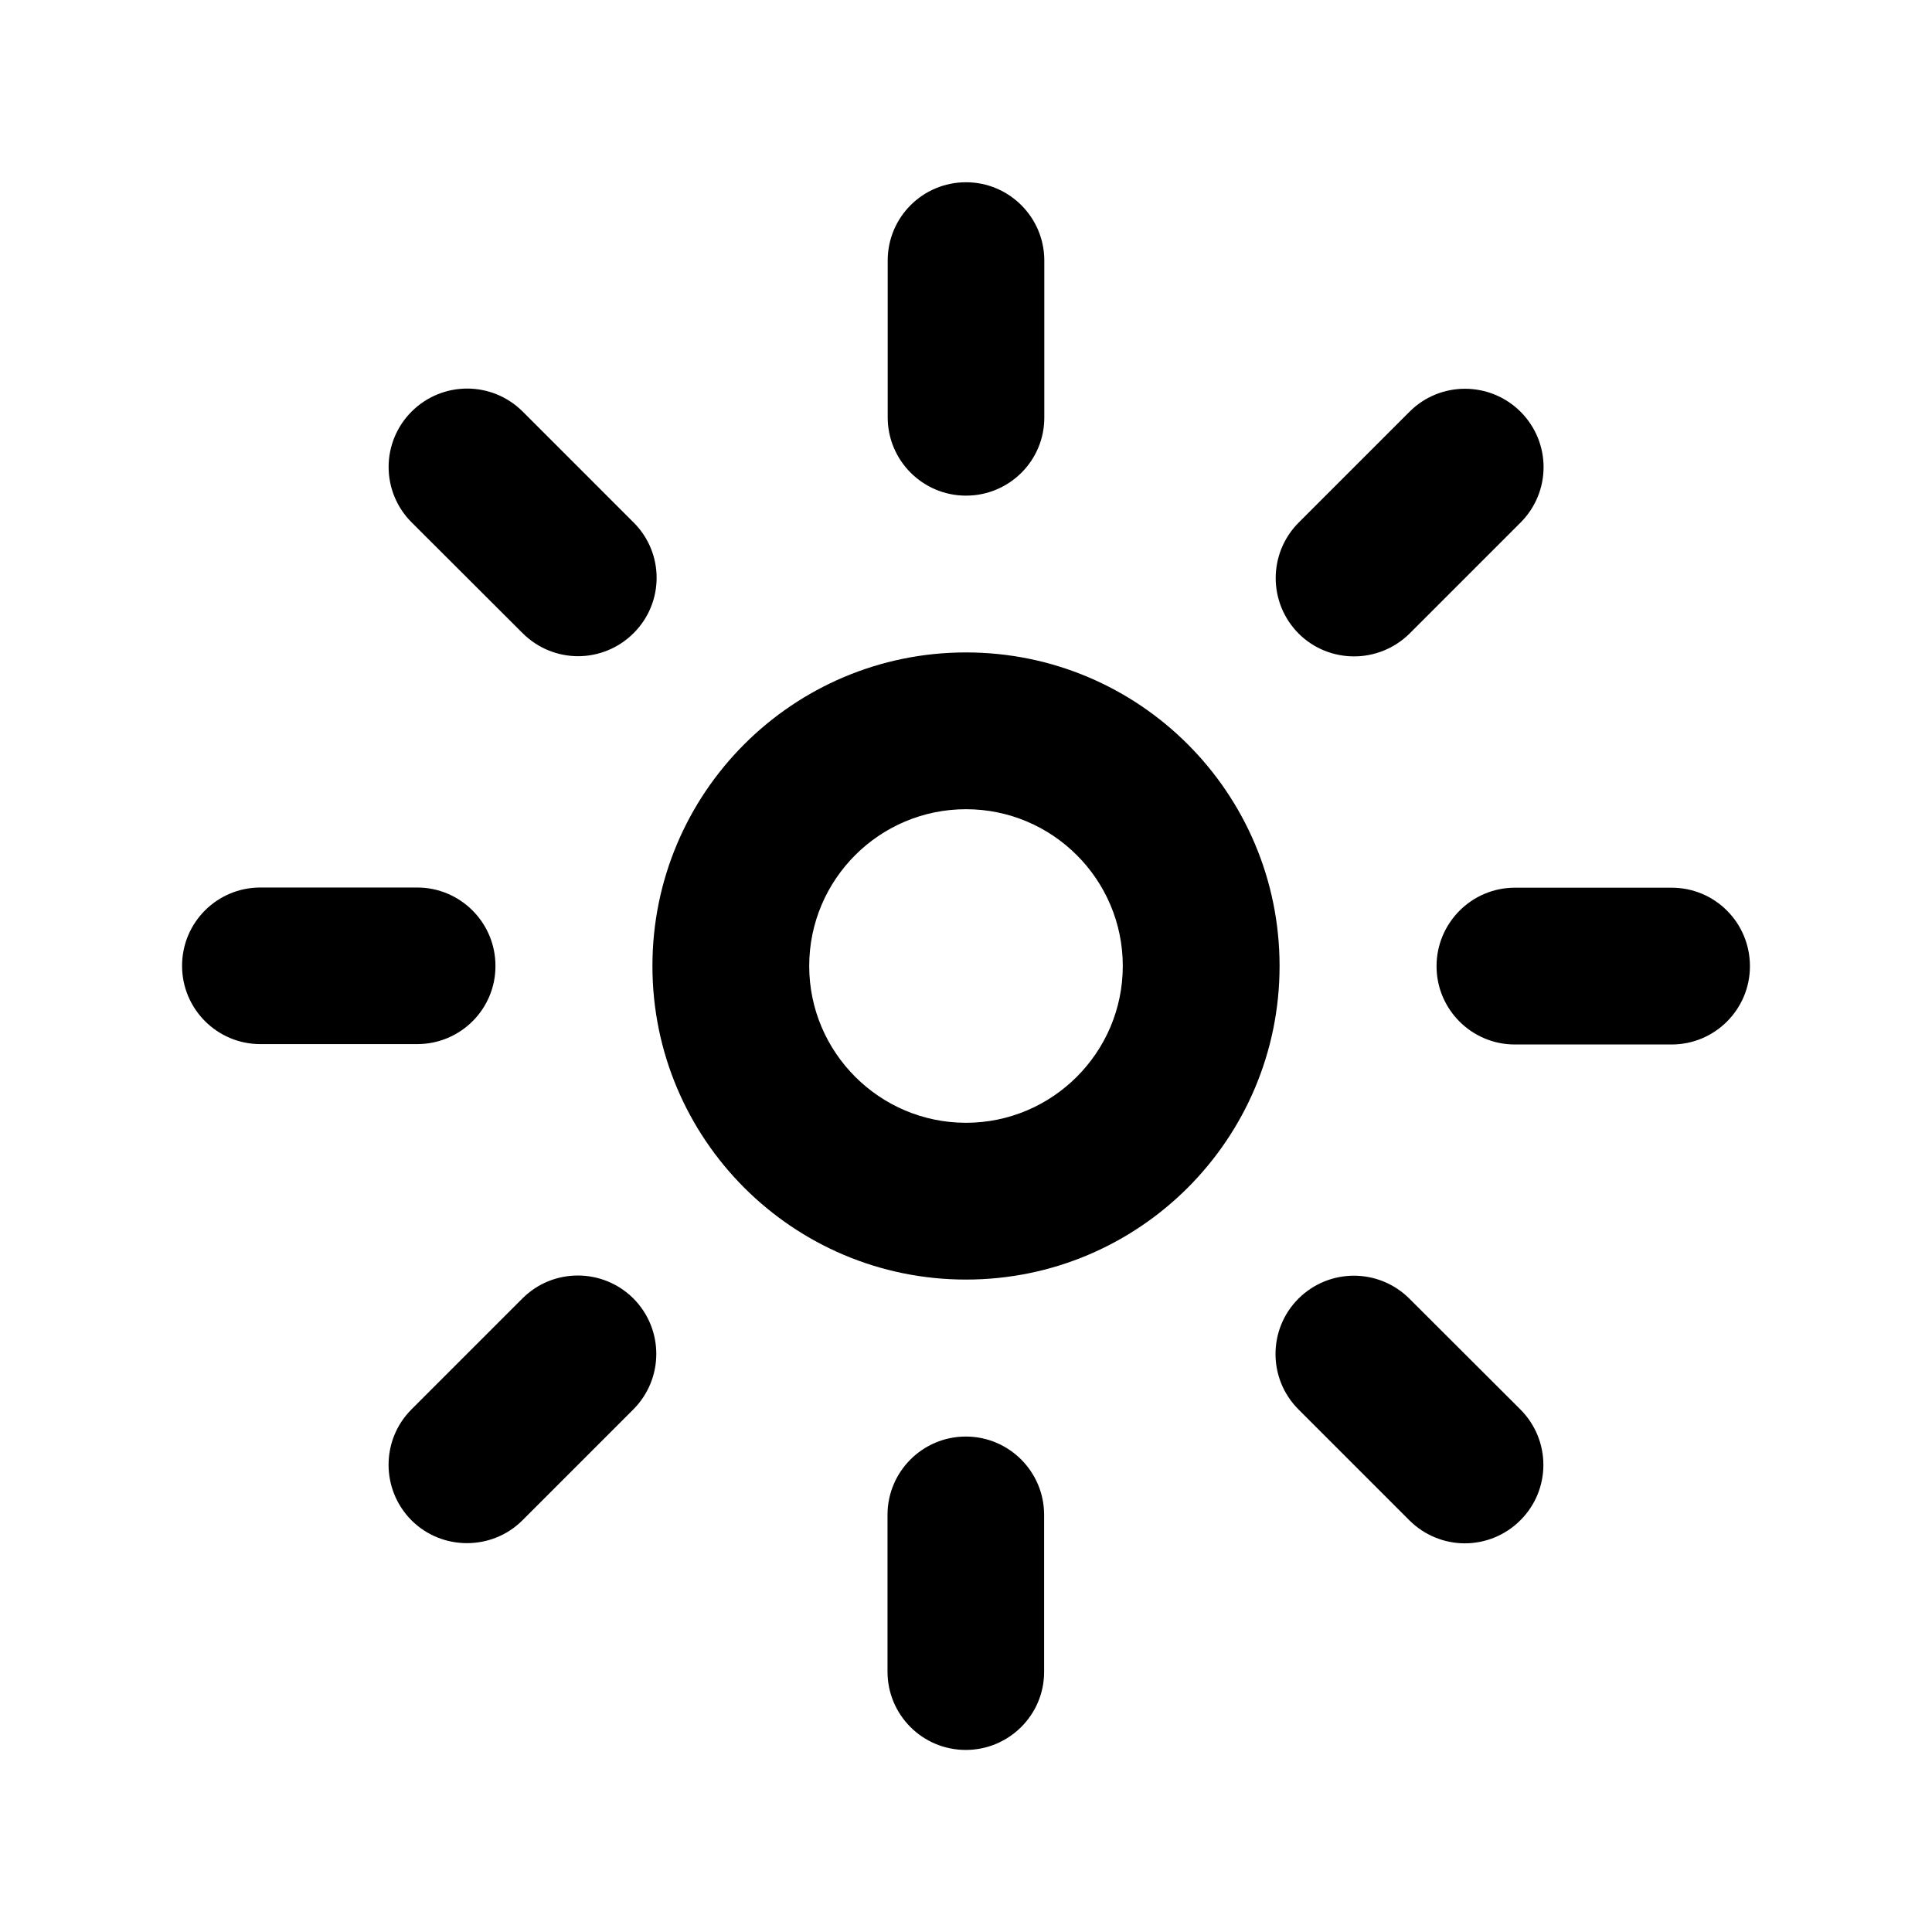
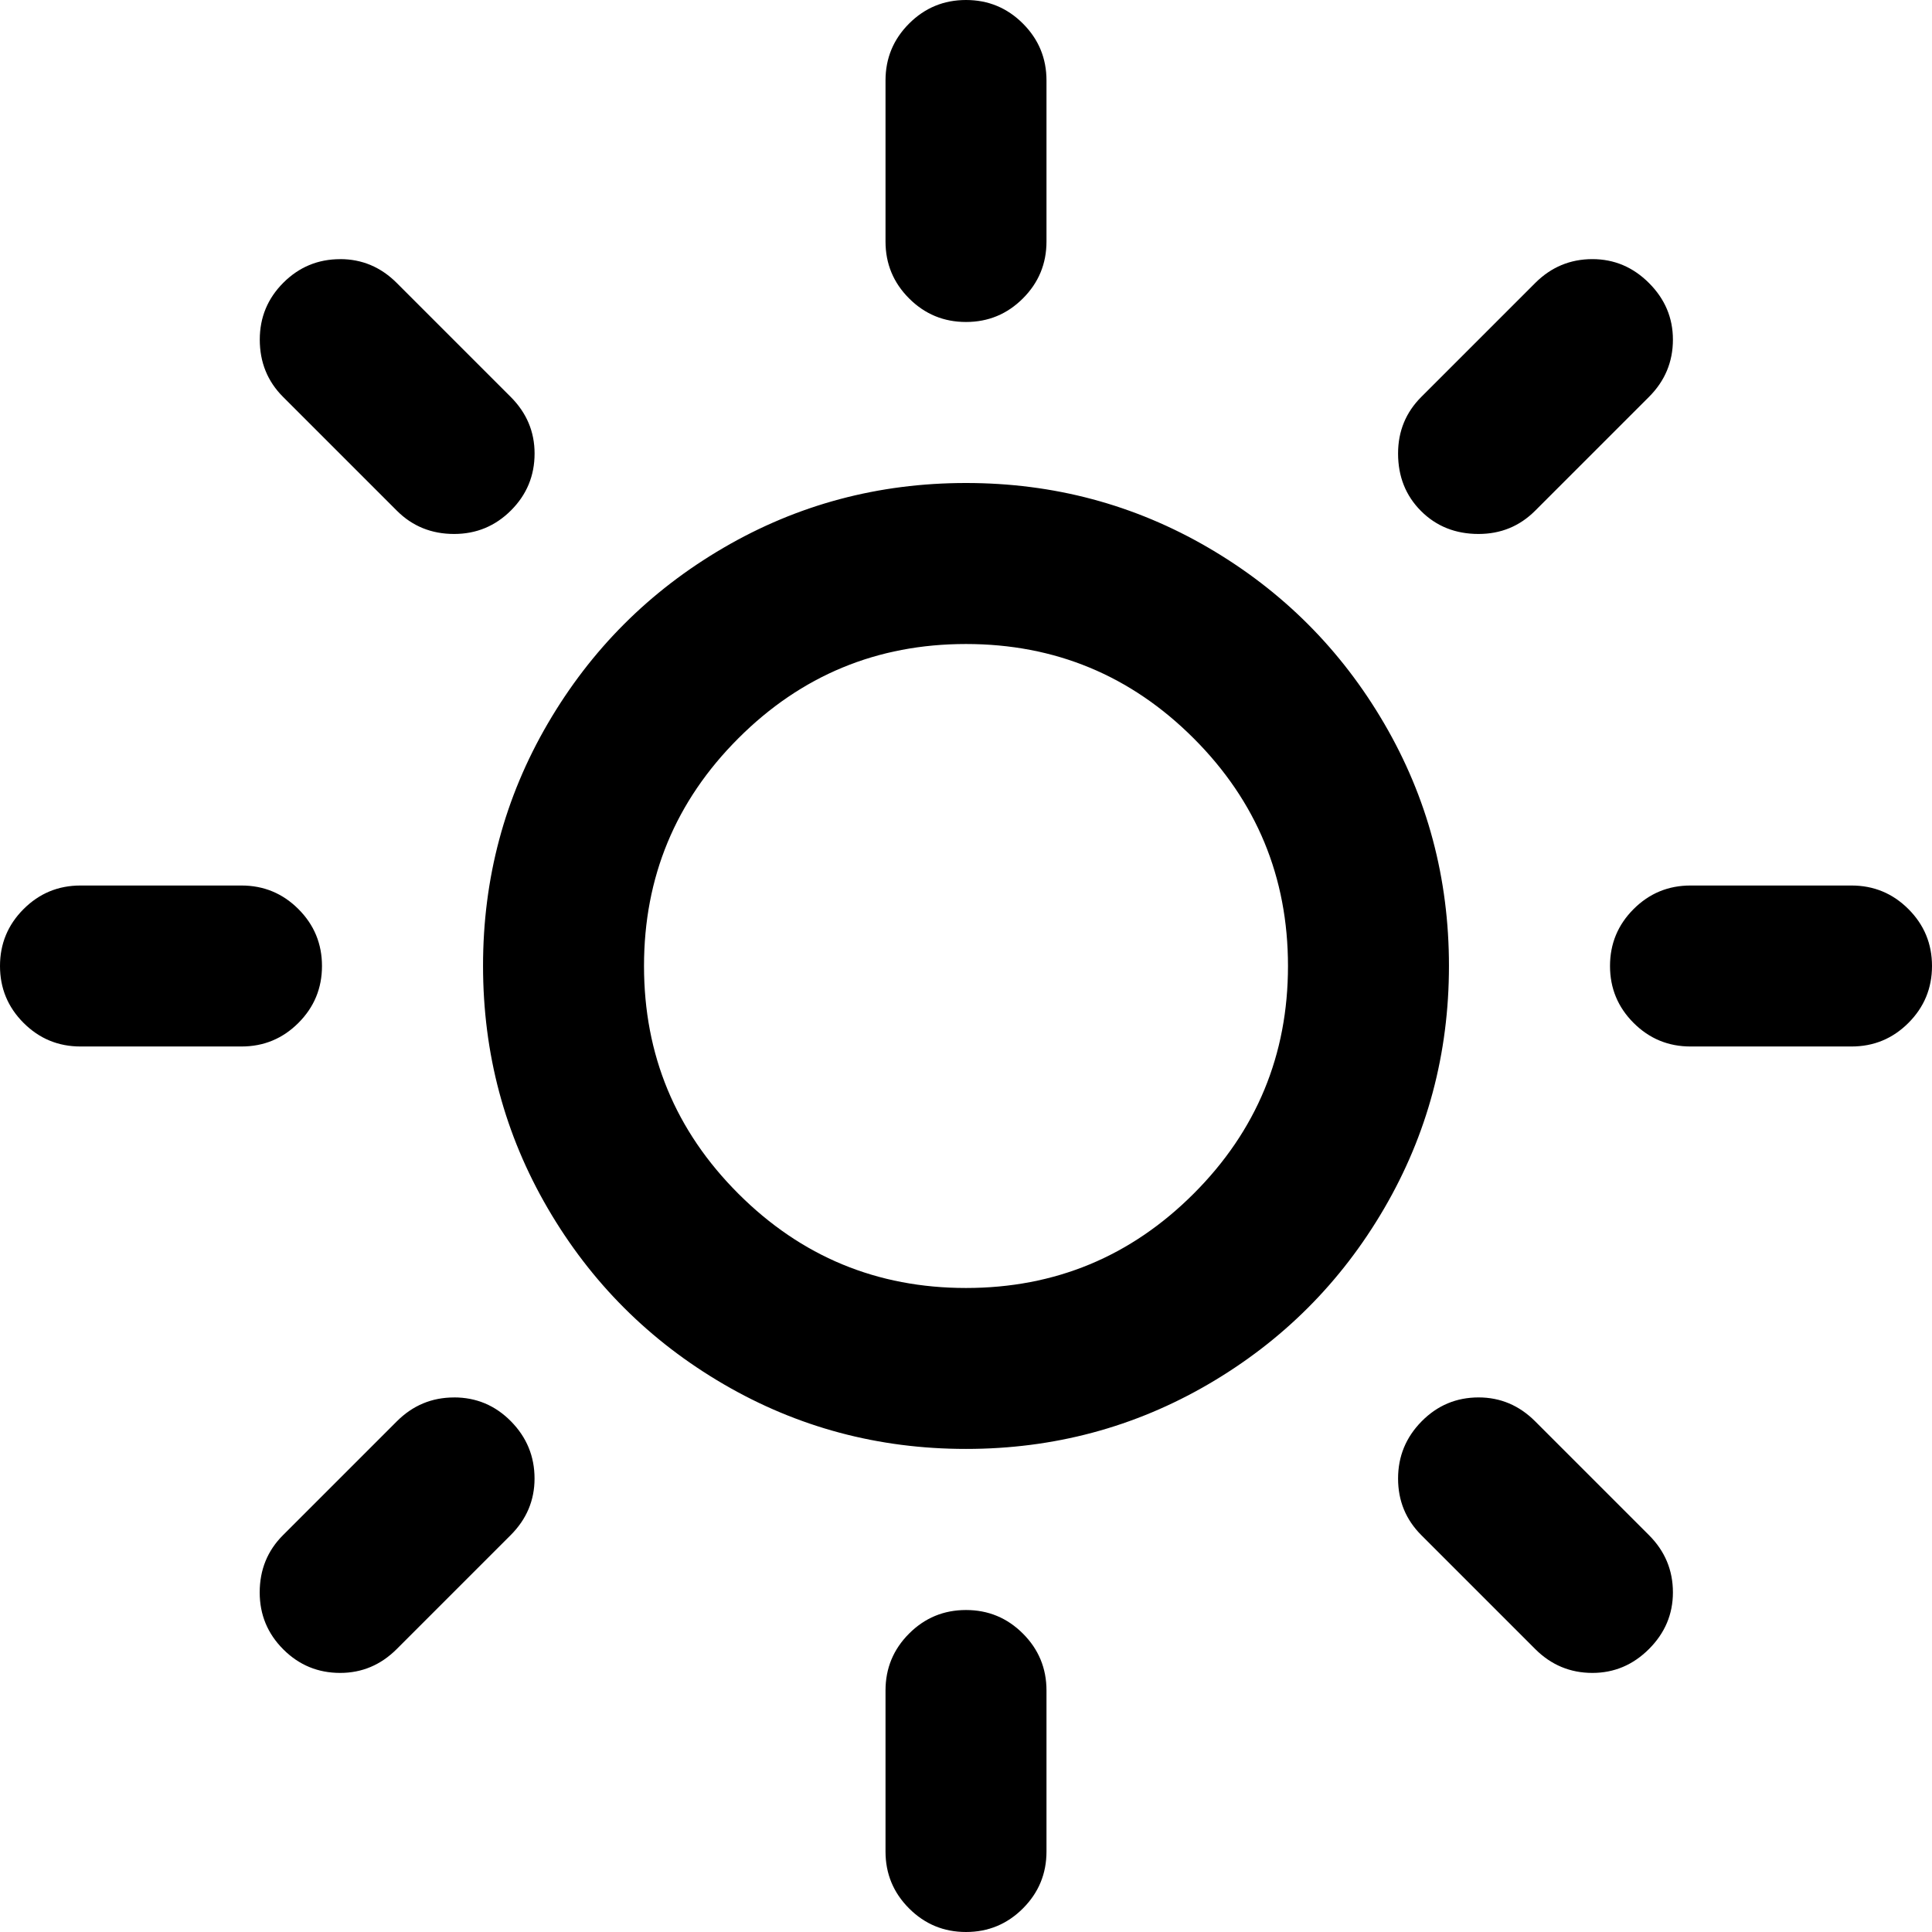
- <svg xmlns="http://www.w3.org/2000/svg" width="2em" height="2em" class="svg-icon" style="vertical-align: middle;fill: currentColor;overflow: hidden;" viewBox="0 0 1024 1024" version="1.1">
-   <path d="M512 428.9c45.8 0 83.1 37.2 83.1 83.1 0 45.8-37.3 83.1-83.1 83.1s-83.1-37.3-83.1-83.1c0-45.9 37.3-83.1 83.1-83.1m0-83.1c-91.8 0-166.2 74.4-166.2 166.2 0 91.8 74.4 166.2 166.2 166.2 91.8 0 166.2-74.4 166.2-166.2 0-91.8-74.4-166.2-166.2-166.2M512 262.7c-22.9 0-41.5-18.6-41.5-41.5v-83.1c0-23 18.6-41.5 41.5-41.5s41.5 18.6 41.5 41.5v83.1c0.1 22.9-18.5 41.5-41.5 41.5M717.7 347.9c-10.6 0-21.3-4-29.4-12.1-16.2-16.3-16.2-42.5 0-58.8l58.8-58.8c16.2-16.2 42.5-16.2 58.8 0 16.3 16.3 16.3 42.5 0 58.8l-58.8 58.8c-8.1 8-18.8 12.1-29.4 12.1M886 553.6h-83.1c-22.9 0-41.5-18.6-41.5-41.5s18.6-41.6 41.5-41.6H886c23 0 41.5 18.6 41.5 41.6 0 22.9-18.6 41.5-41.5 41.5M776.4 818c-10.6 0-21.3-4.1-29.4-12.2L688.2 747c-16.2-16.2-16.2-42.5 0-58.7 16.3-16.2 42.5-16.2 58.8 0l58.8 58.7c16.3 16.3 16.3 42.6 0 58.8-8.1 8.1-18.8 12.2-29.4 12.2M511.9 927.5c-23 0-41.5-18.6-41.5-41.5v-83.1c0-22.9 18.6-41.5 41.5-41.5s41.5 18.6 41.5 41.5V886c0.1 22.9-18.6 41.5-41.5 41.5M247.5 817.9c-10.6 0-21.3-4-29.4-12.1-16.2-16.3-16.2-42.6 0-58.8l58.8-58.8c16.2-16.2 42.5-16.2 58.8 0 16.2 16.3 16.2 42.5 0 58.8l-58.8 58.8c-8.1 8.1-18.8 12.1-29.4 12.1M221.1 553.4H138c-22.9 0-41.5-18.6-41.5-41.5 0-23 18.6-41.5 41.5-41.5h83.1c22.9 0 41.5 18.6 41.5 41.5 0.1 22.9-18.5 41.5-41.5 41.5M306.4 347.8c-10.6 0-21.3-4.1-29.4-12.2l-58.8-58.7a41.465 41.465 0 0 1 0-58.8c16.3-16.2 42.5-16.2 58.8 0l58.8 58.8c16.3 16.2 16.3 42.5 0 58.7-8.1 8.1-18.8 12.2-29.4 12.2" />
+ <svg xmlns="http://www.w3.org/2000/svg" class="svg-icon" style="vertical-align: middle;fill: currentColor;overflow: hidden;" viewBox="0 0 1024 1024" version="1.1">
+   <path d="M512 256q69.673 0 128.492 34.324t93.164 93.164 34.324 128.492-34.324 128.492-93.164 93.164-128.492 34.324-128.492-34.324-93.164-93.164-34.324-128.492 34.324-128.492 93.164-93.164 128.492-34.324zM240.66 740.659q17.674 0 30.167 12.677t12.493 30.331q0 17.326-12.677 30.003l-60.334 60.334q-12.677 12.677-30.003 12.677-17.674 0-30.167-12.493t-12.493-30.167q0-18.002 12.329-30.331l60.334-60.334q12.677-12.677 30.331-12.677zM512 853.34q17.674 0 30.167 12.493t12.493 30.167l0 85.34q0 17.674-12.493 30.167t-30.167 12.493-30.167-12.493-12.493-30.167l0-85.34q0-17.674 12.493-30.167t30.167-12.493zM42.66 469.34l85.34 0q17.674 0 30.167 12.493t12.493 30.167-12.493 30.167-30.167 12.493l-85.34 0q-17.674 0-30.167-12.493t-12.493-30.167 12.493-30.167 30.167-12.493zM512 341.34q-70.676 0-120.668 49.992t-49.992 120.668 49.992 120.668 120.668 49.992 120.668-49.992 49.992-120.668-49.992-120.668-120.668-49.992zM783.667 740.659q17.326 0 30.003 12.677l60.334 60.334q12.677 12.677 12.677 30.331 0 17.326-12.677 30.003t-30.003 12.677q-17.674 0-30.331-12.677l-60.334-60.334q-12.329-12.329-12.329-30.003t12.493-30.331 30.167-12.677zM180.326 137.339q17.326 0 30.003 12.677l60.334 60.334q12.677 12.677 12.677 30.003 0 17.674-12.493 30.167t-30.167 12.493q-18.002 0-30.331-12.329l-60.334-60.334q-12.329-12.329-12.329-30.331 0-17.674 12.493-30.167t30.167-12.493zM512 0q17.674 0 30.167 12.493t12.493 30.167l0 85.34q0 17.674-12.493 30.167t-30.167 12.493-30.167-12.493-12.493-30.167l0-85.34q0-17.674 12.493-30.167t30.167-12.493zM896 469.34l85.34 0q17.674 0 30.167 12.493t12.493 30.167-12.493 30.167-30.167 12.493l-85.34 0q-17.674 0-30.167-12.493t-12.493-30.167 12.493-30.167 30.167-12.493zM844.001 137.339q17.326 0 30.003 12.677t12.677 30.003q0 17.674-12.677 30.331l-60.334 60.334q-12.329 12.329-30.003 12.329-18.33 0-30.495-12.165t-12.165-30.495q0-17.674 12.329-30.003l60.334-60.334q12.677-12.677 30.331-12.677z" />
</svg>
